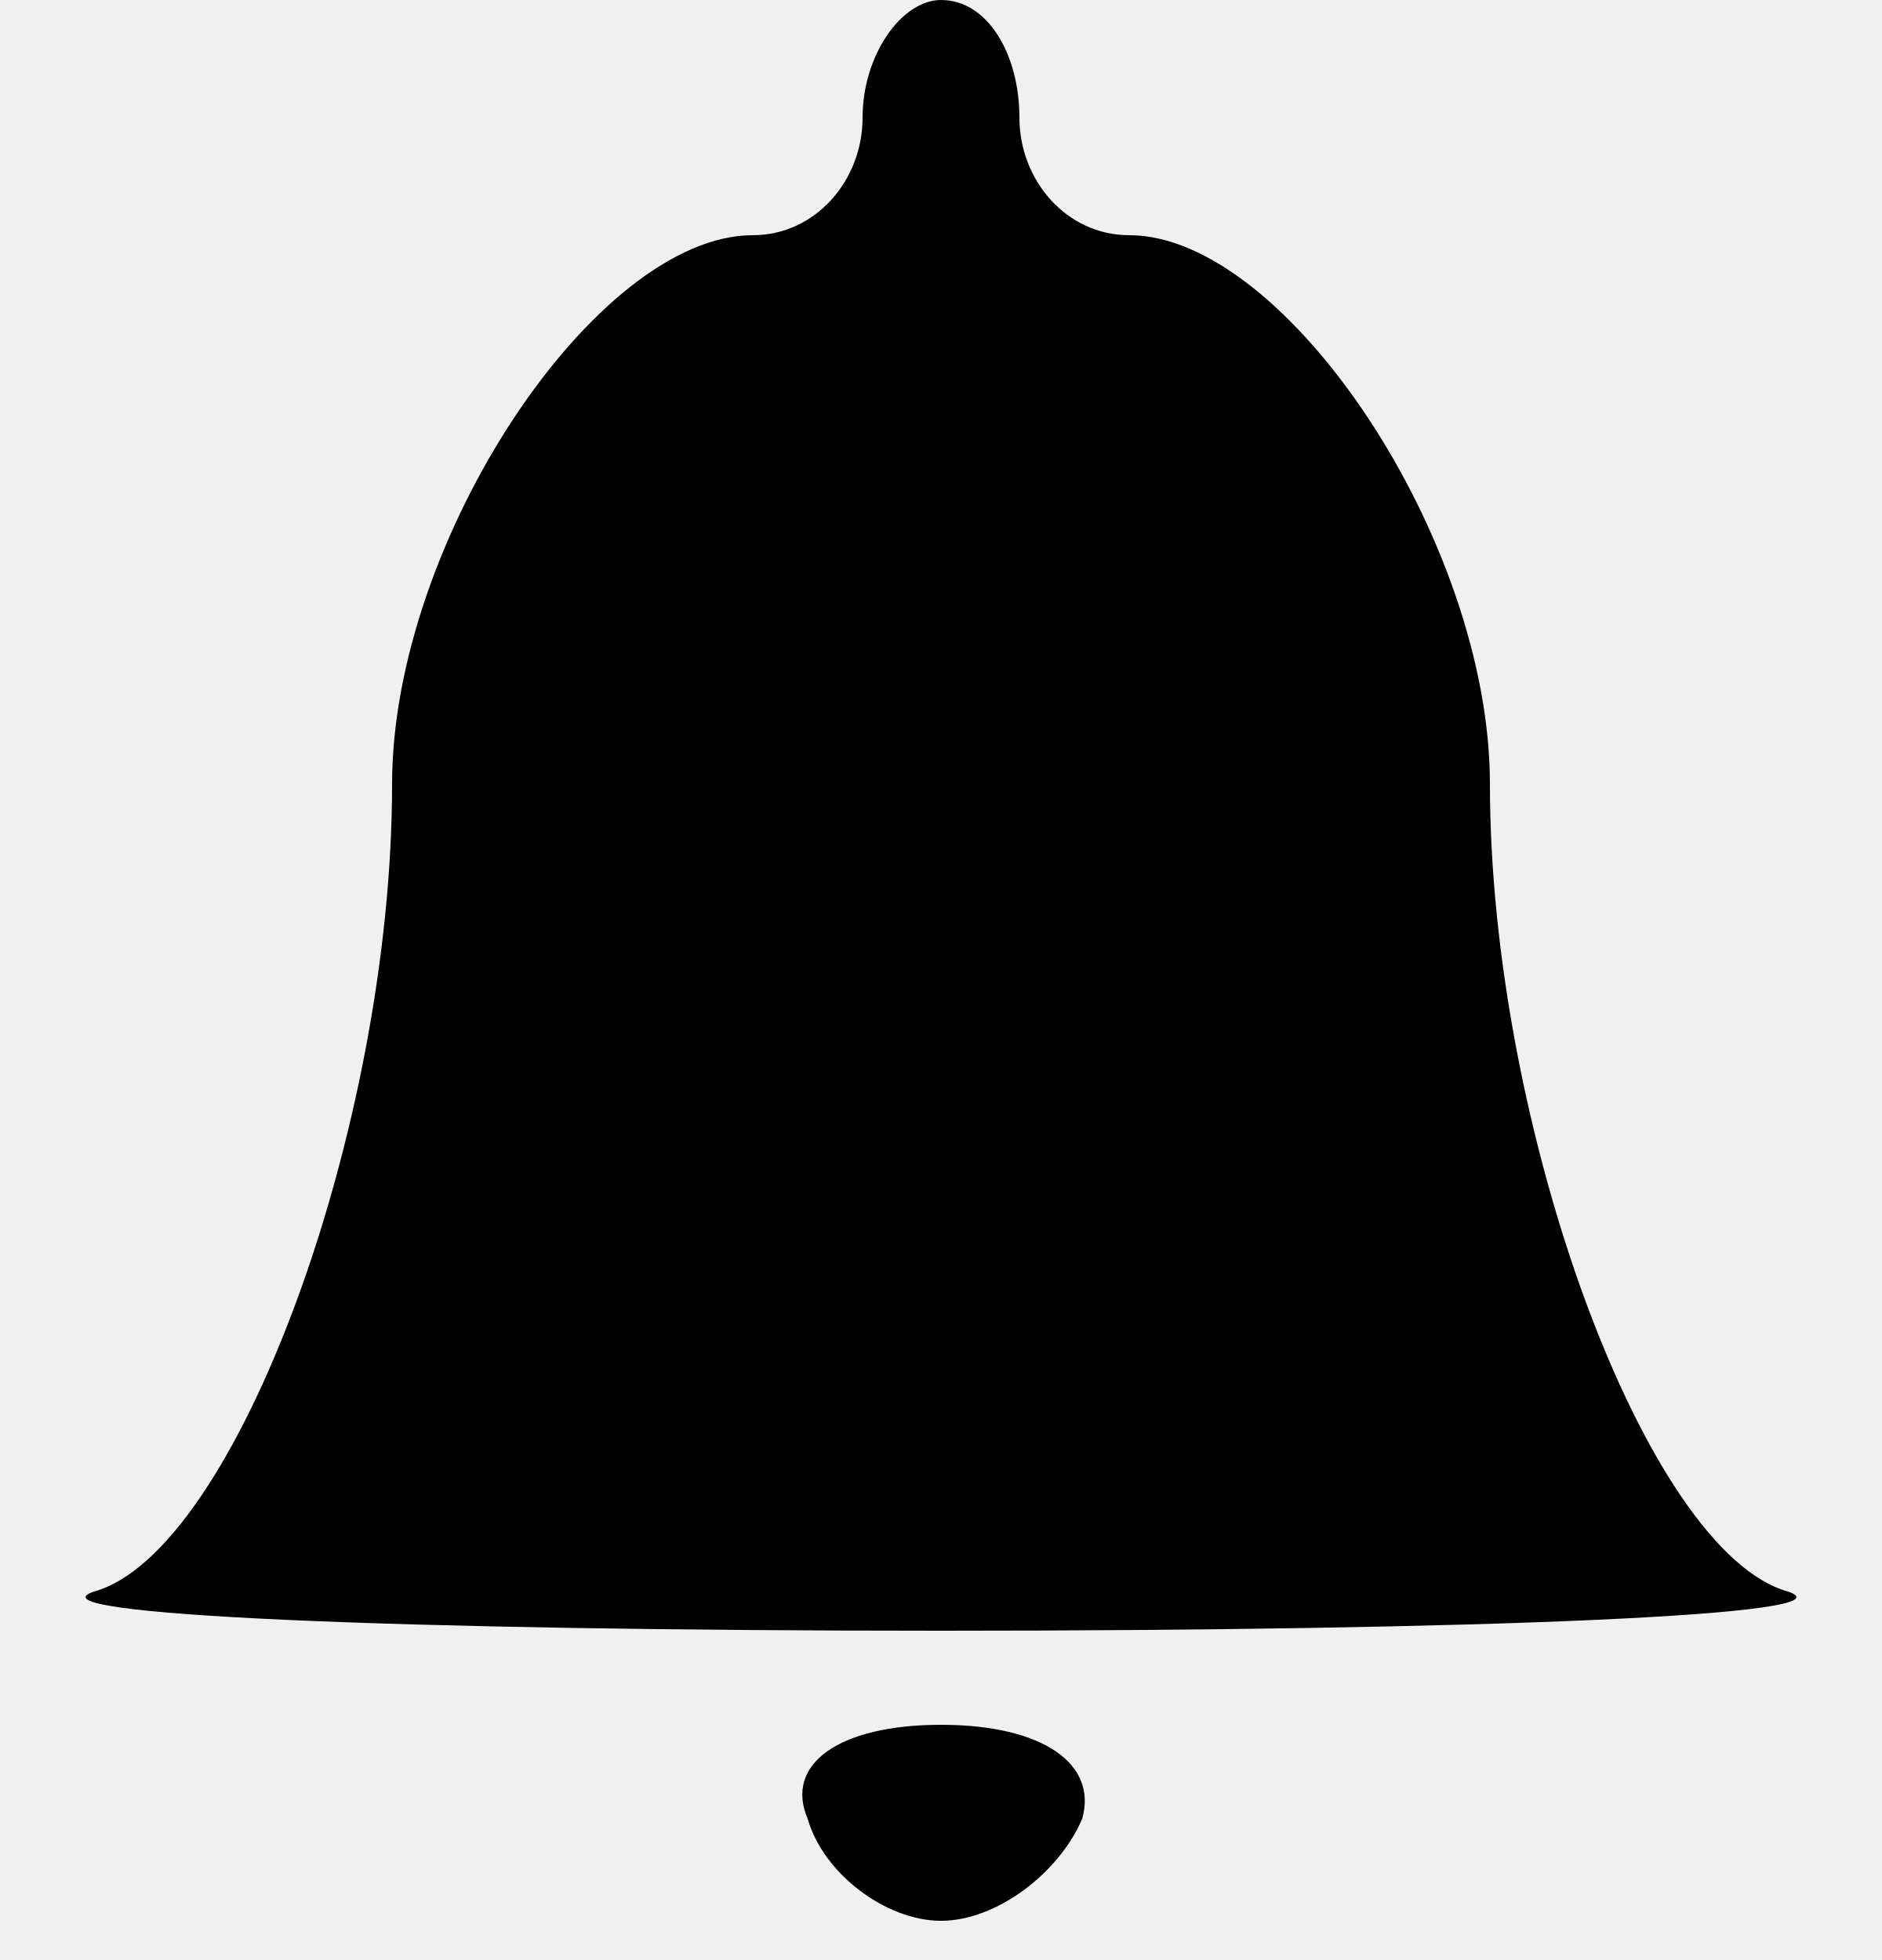
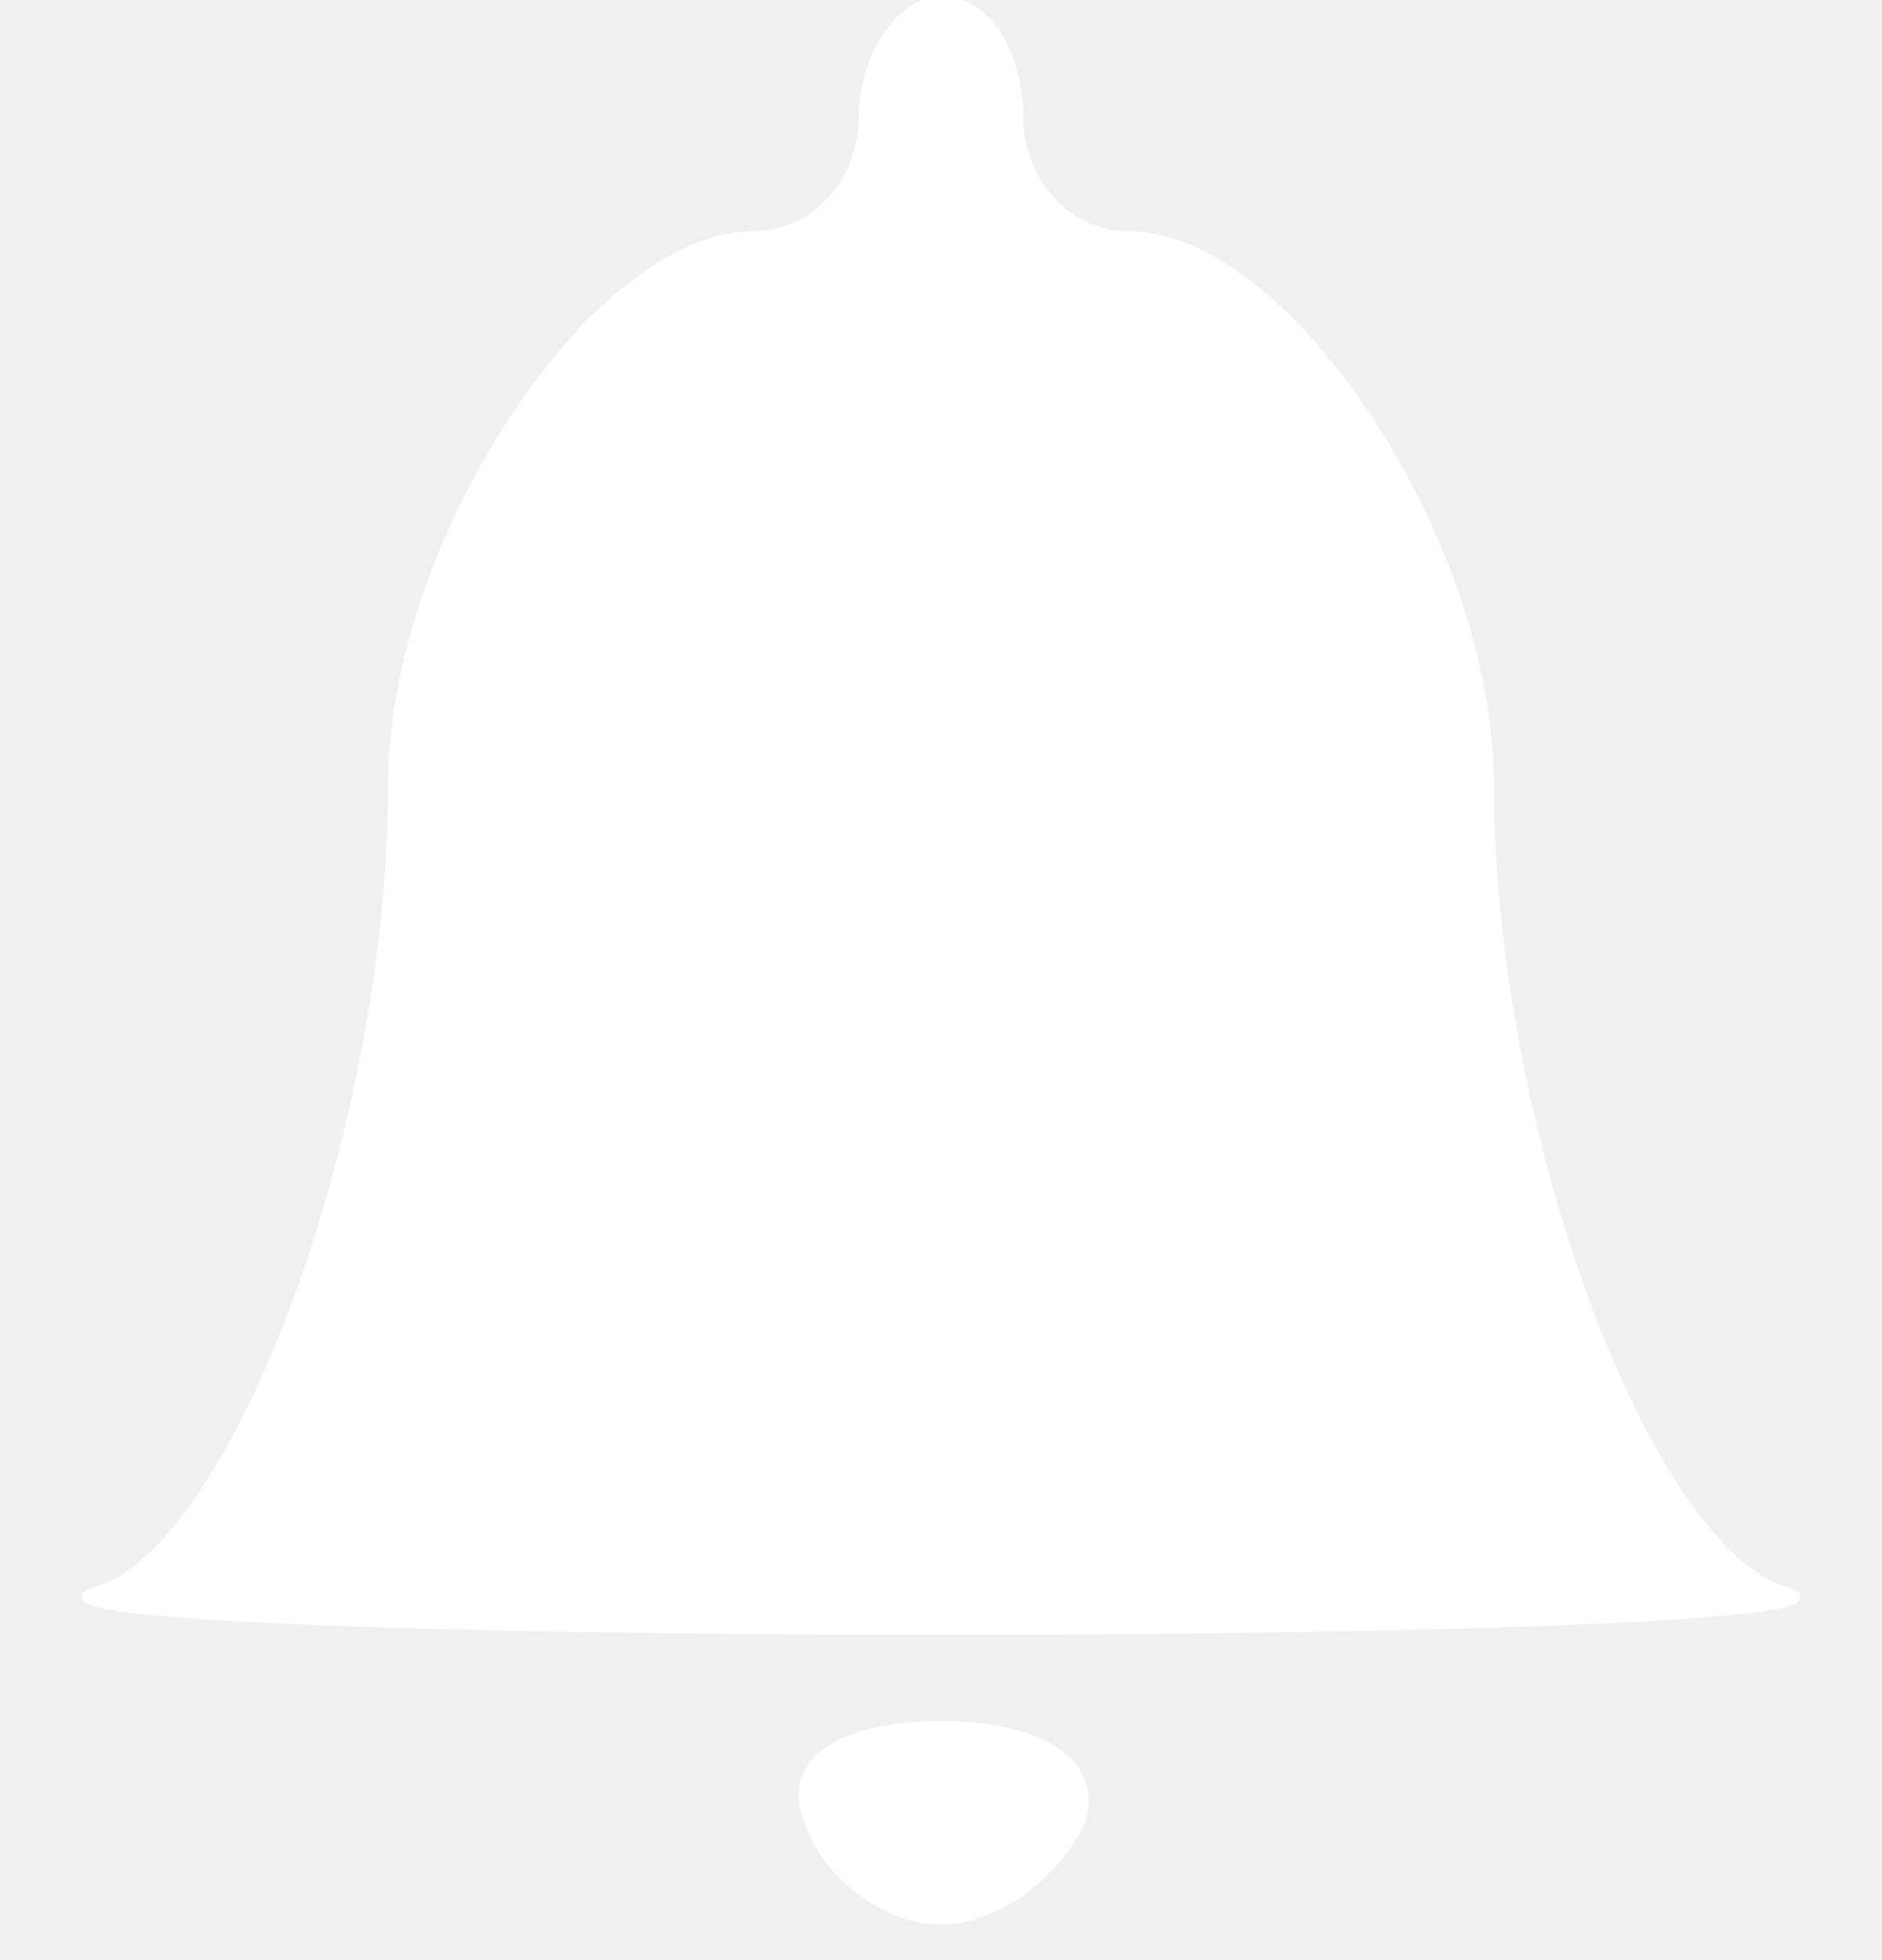
<svg xmlns="http://www.w3.org/2000/svg" version="1.0" width="24pt" height="25pt" viewBox="0 0 24 25" preserveAspectRatio="xMidYMid meet">
-   <g transform="translate(0,25) scale(0.1,-0.1)" fill="#000000" stroke="none">
+   <g transform="translate(0,25) scale(0.1,-0.1)" fill="white" stroke="white">
    <path d="M110 235 c0 -8 -6 -15 -14 -15 -20 0 -46 -39 -46 -70 0 -44 -20 -98 -38 -103 -9 -3 39 -5 108 -5 69 0 117 2 108 5 -18 5 -38 59 -38 103 0 31 -26 70 -46 70 -8 0 -14 7 -14 15 0 8 -4 15 -10 15 -5 0 -10 -7 -10 -15z" />
    <path d="M103 18 c2 -7 10 -13 17 -13 7 0 15 6 18 13 2 7 -5 12 -18 12 -13 0 -20 -5 -17 -12z" />
  </g>
</svg>
